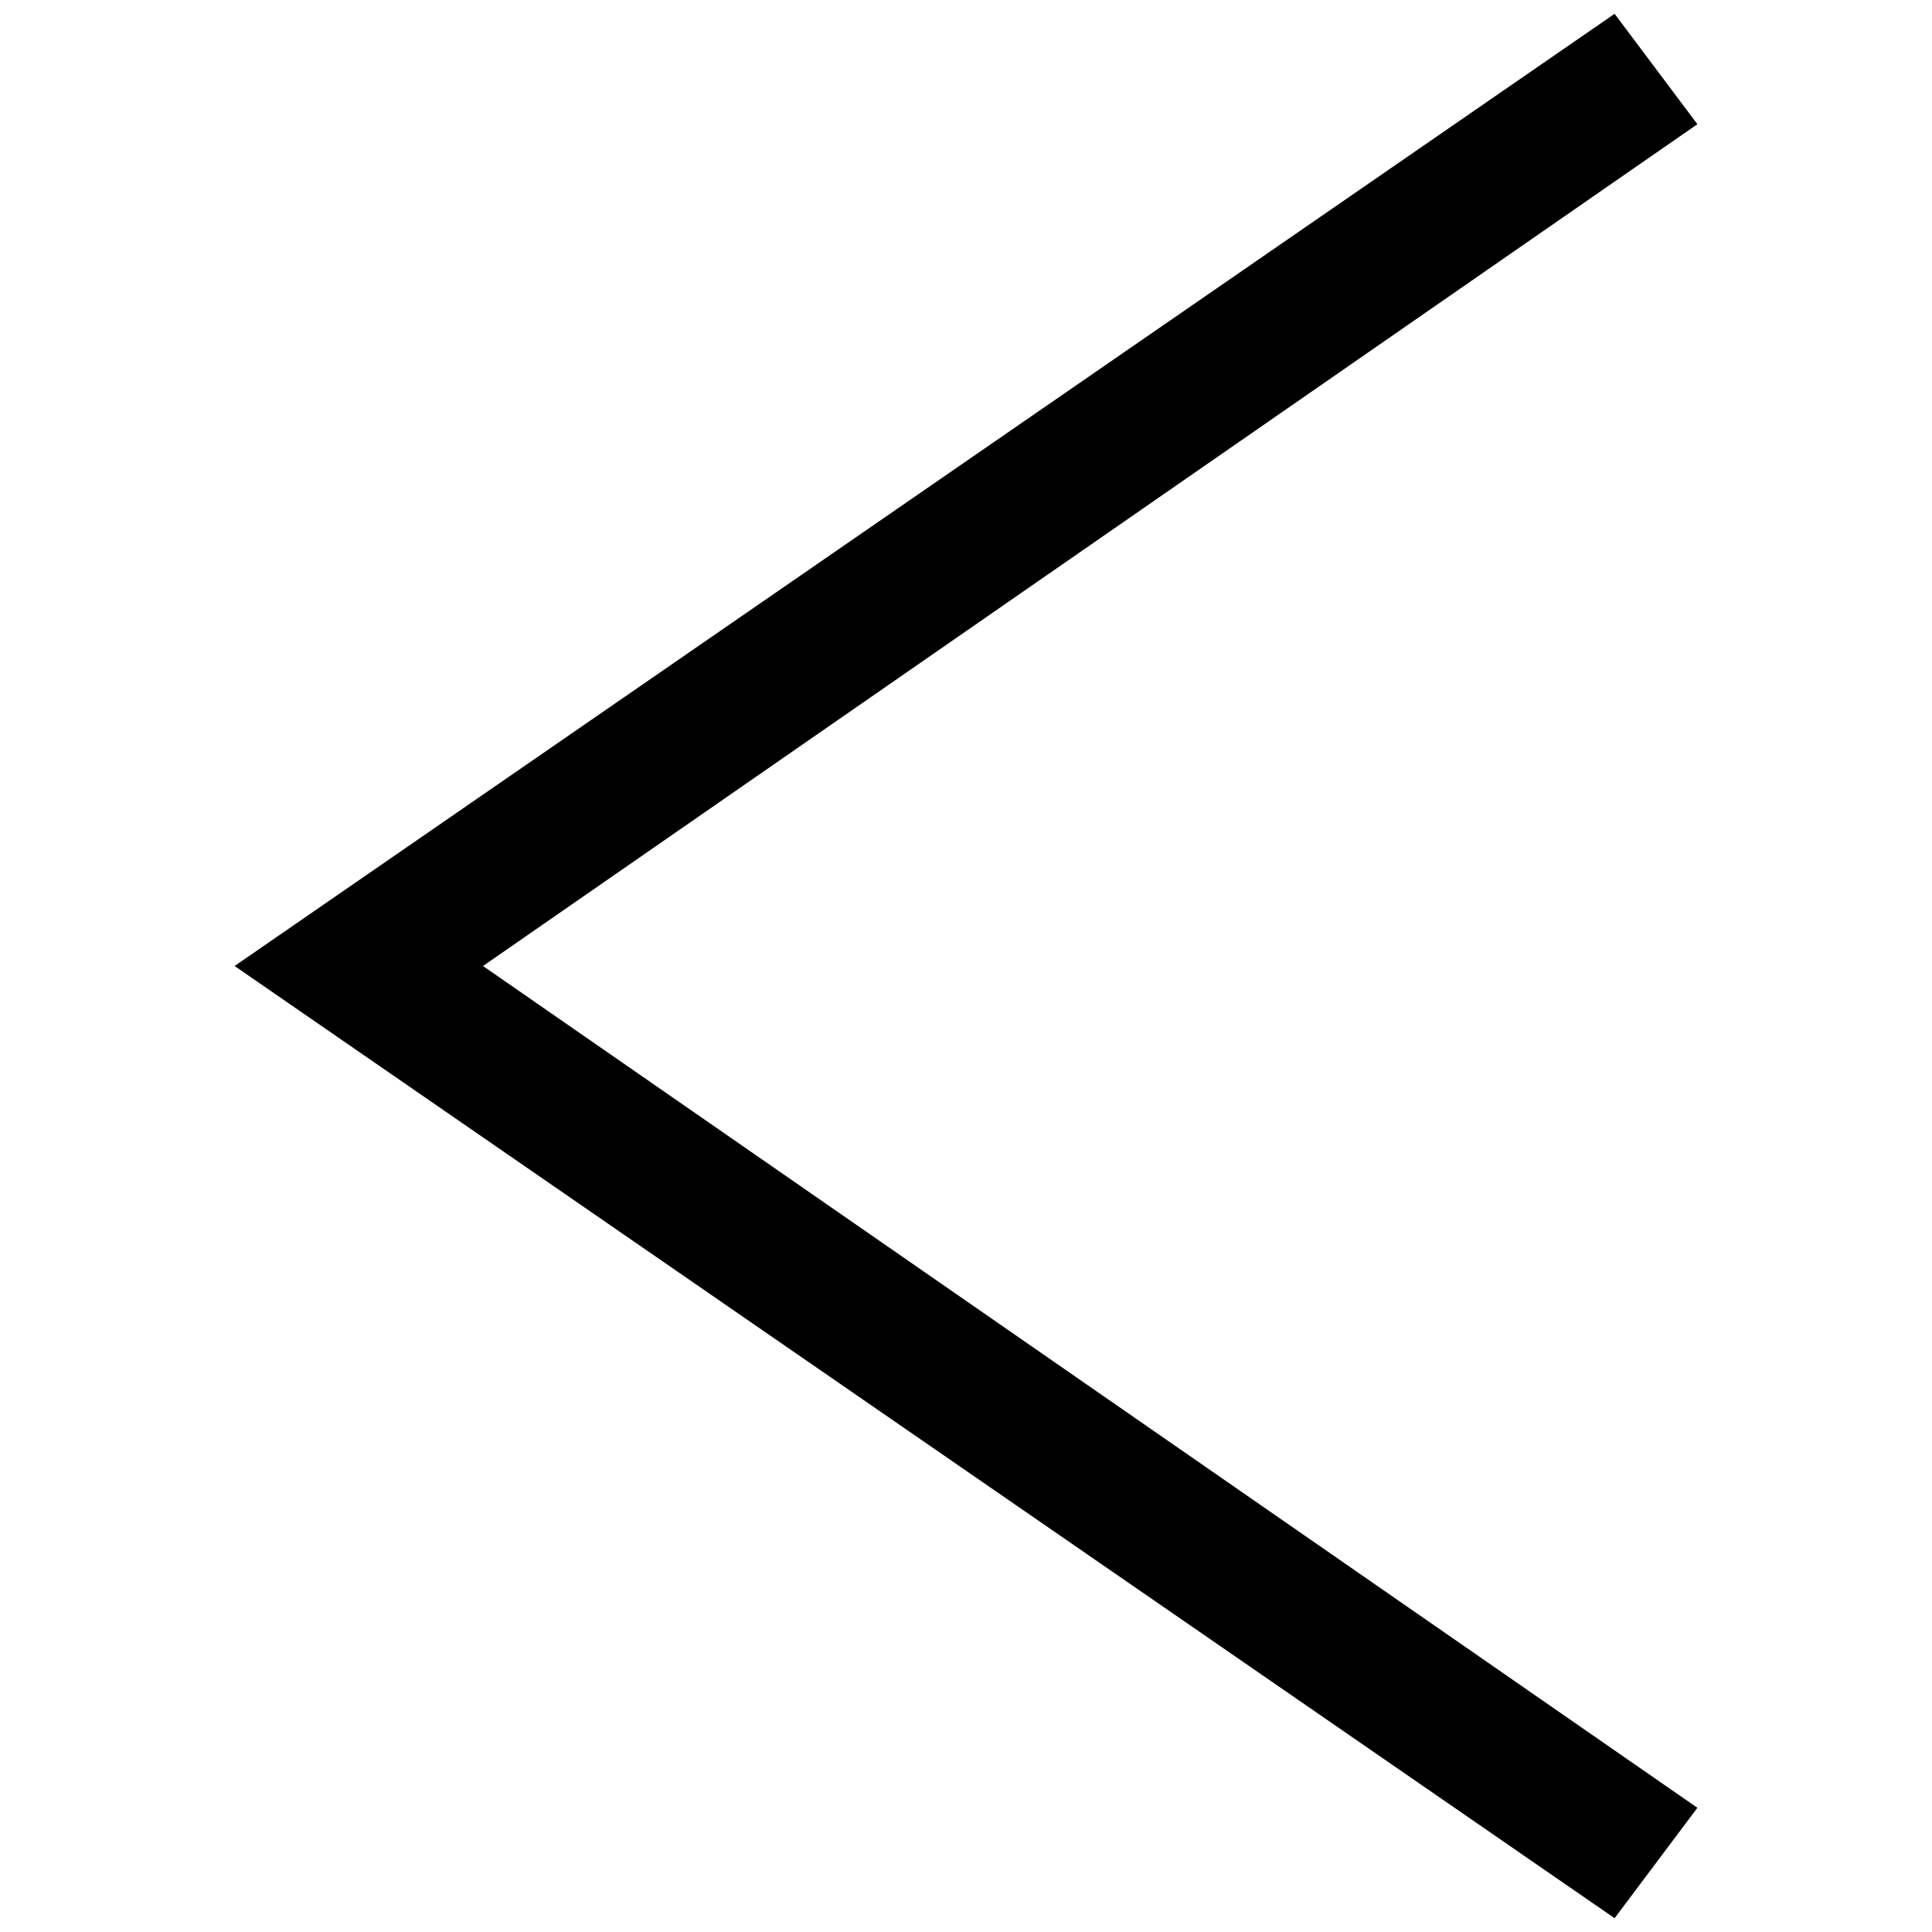
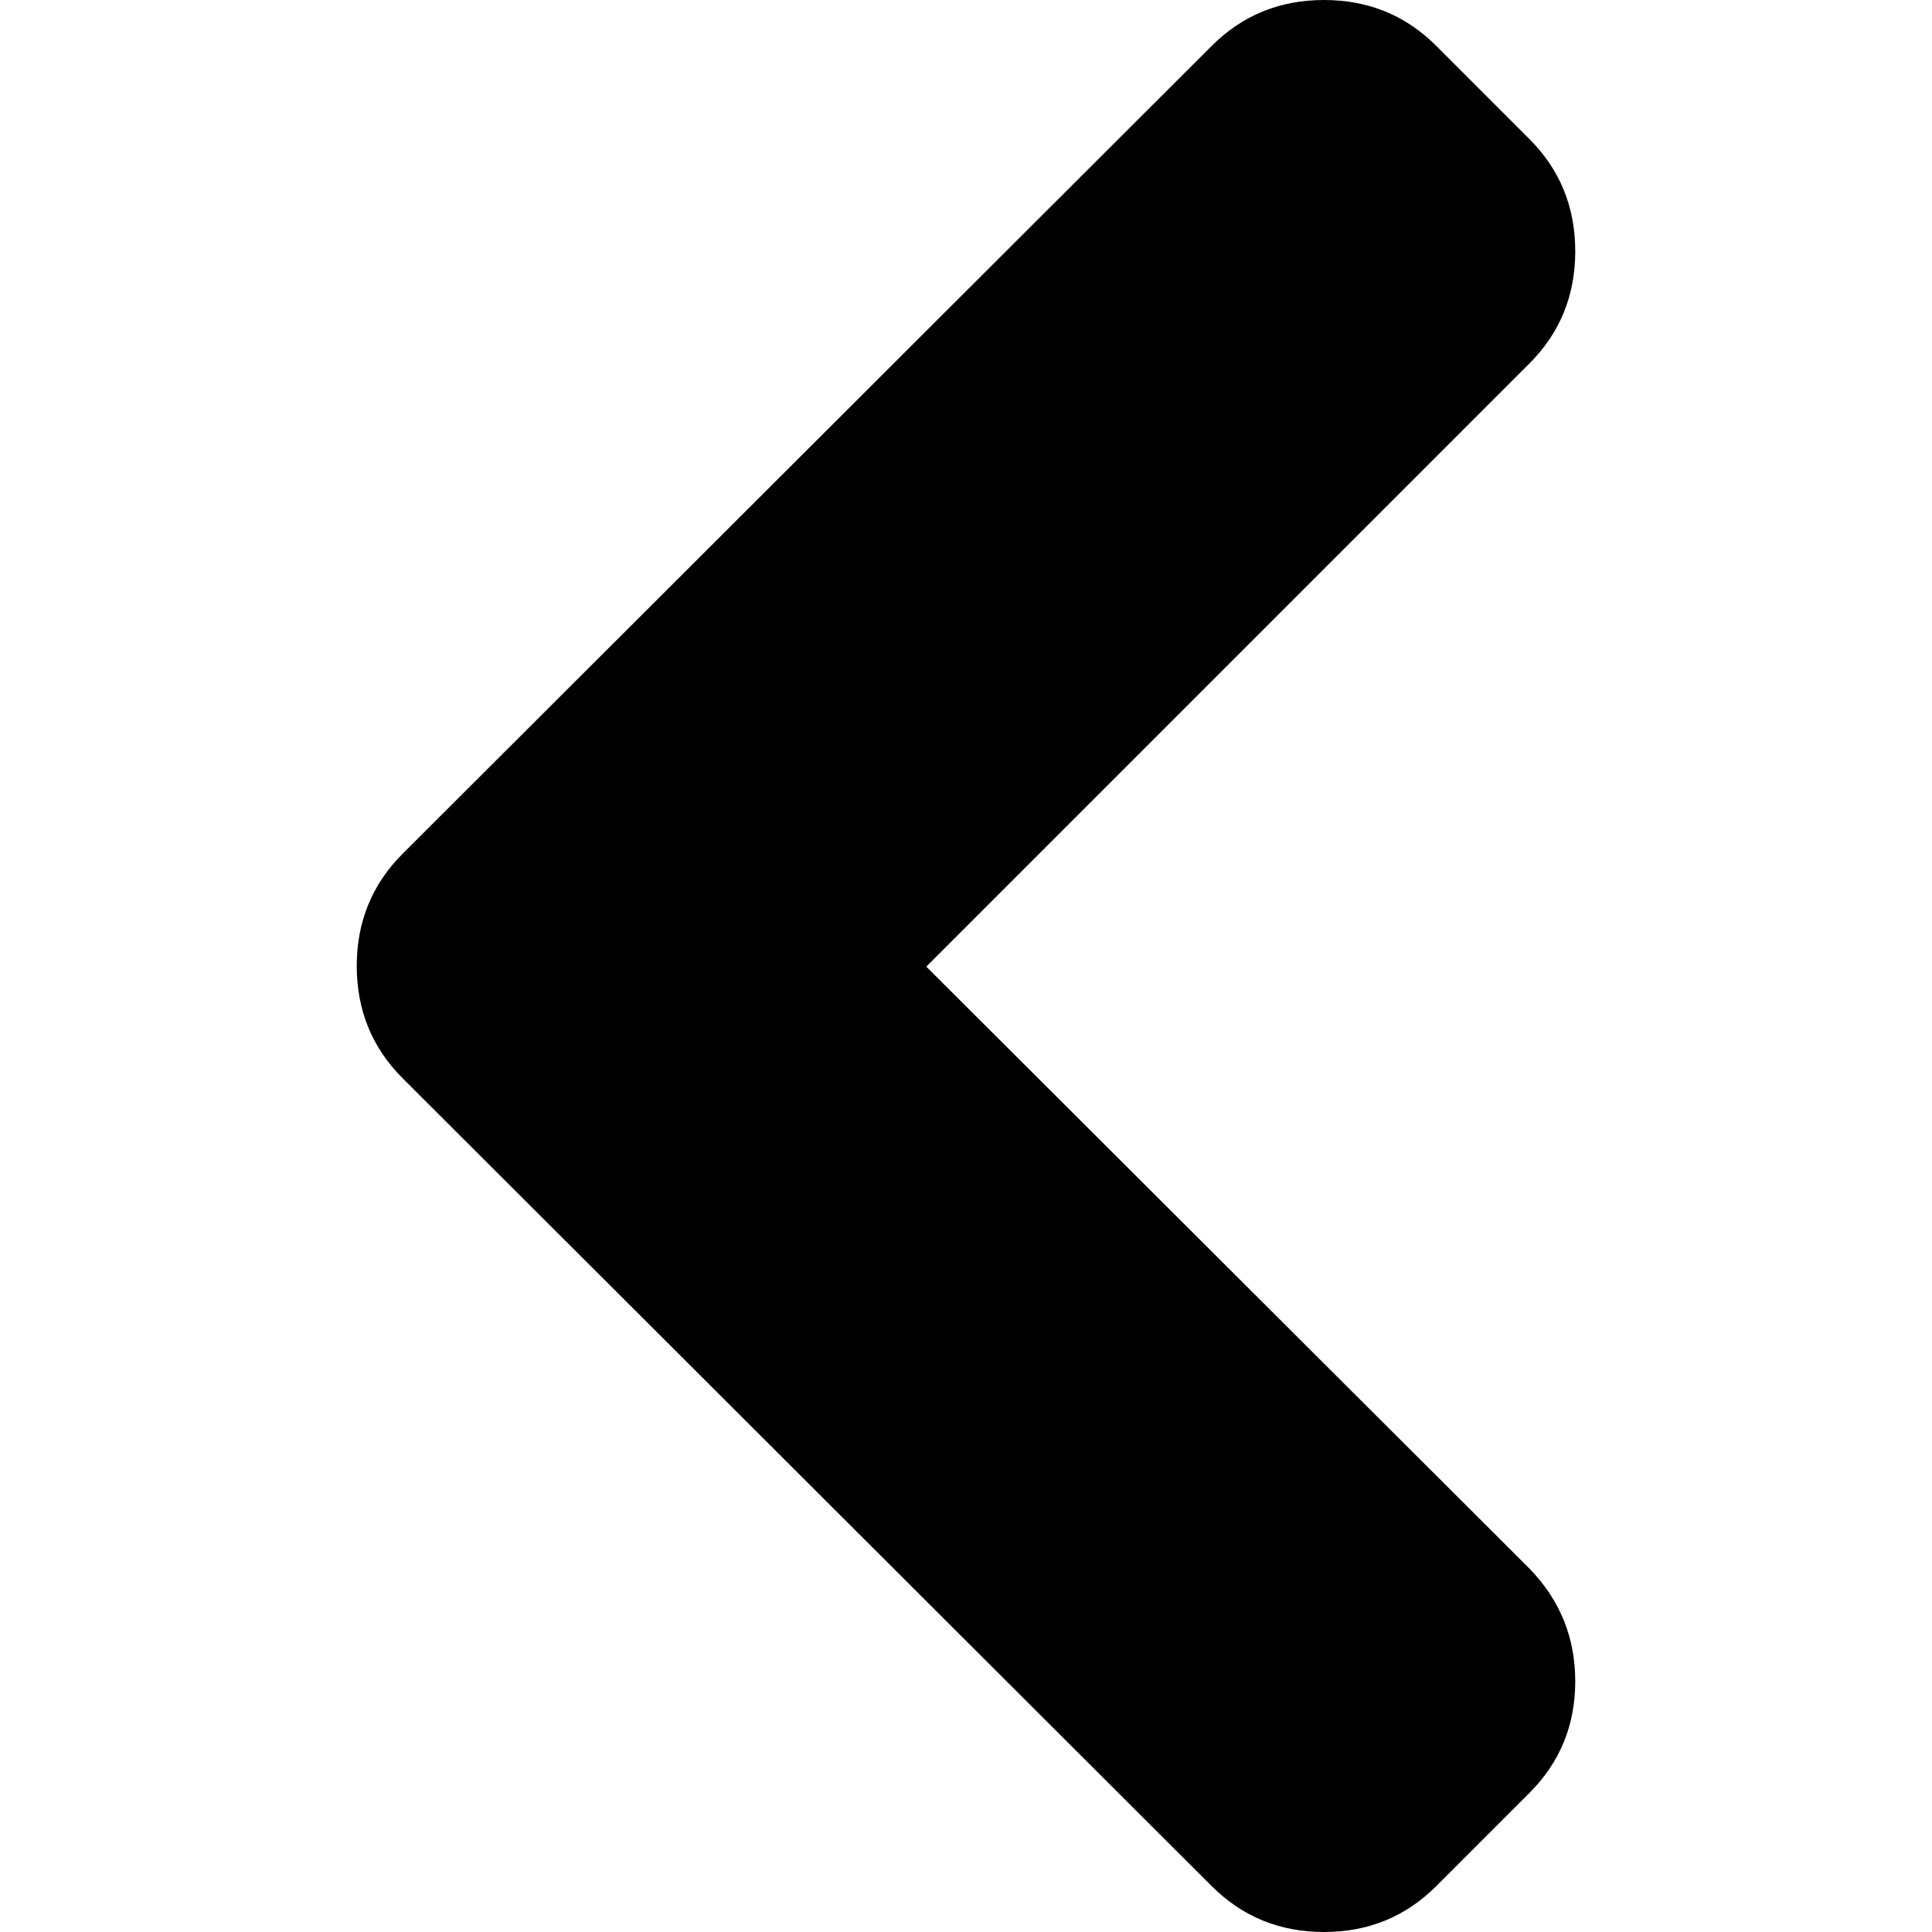
- <svg xmlns="http://www.w3.org/2000/svg" version="1.1" x="0px" y="0px" width="14px" height="14px" viewBox="0 0 14 14" enable-background="new 0 0 14 14" xml:space="preserve">
-   <g id="Layer_2">
+ <svg xmlns="http://www.w3.org/2000/svg" version="1.1" id="Capa_1" x="0px" y="0px" width="444.531px" height="444.531px" viewBox="0 0 444.531 444.531" style="enable-background:new 0 0 444.531 444.531;" xml:space="preserve">
+   <g>
+     <path d="M213.13,222.409L351.88,83.653c7.05-7.043,10.567-15.657,10.567-25.841c0-10.183-3.518-18.793-10.567-25.835   l-21.409-21.416C323.432,3.521,314.817,0,304.637,0s-18.791,3.521-25.841,10.561L92.649,196.425   c-7.044,7.043-10.566,15.656-10.566,25.841s3.521,18.791,10.566,25.837l186.146,185.864c7.05,7.043,15.66,10.564,25.841,10.564   s18.795-3.521,25.834-10.564l21.409-21.412c7.05-7.039,10.567-15.604,10.567-25.697c0-10.085-3.518-18.746-10.567-25.978   L213.13,222.409z" />
+   </g>
+   <g>
</g>
-   <g id="Layer_3">
+   <g>
</g>
-   <g id="Layer_4">
+   <g>
</g>
-   <g id="Layer_5">
+   <g>
</g>
-   <g id="Layer_6">
+   <g>
</g>
-   <g id="Layer_8">
+   <g>
</g>
-   <g id="Layer_9">
+   <g>
</g>
-   <g id="Layer_10">
+   <g>
</g>
-   <g id="Layer_11">
+   <g>
</g>
-   <g id="Layer_12">
+   <g>
</g>
-   <g id="Layer_13">
+   <g>
</g>
-   <g id="Layer_14">
+   <g>
</g>
-   <g id="Layer_15">
+   <g>
</g>
-   <g id="Layer_16">
+   <g>
</g>
-   <g id="Layer_17">
- </g>
-   <g id="Layer_18">
- </g>
-   <g id="Layer_19">
- </g>
-   <g id="Layer_20">
- </g>
-   <g id="Layer_21">
- </g>
-   <g id="Layer_24">
- </g>
-   <g id="Layer_25">
- </g>
-   <g id="Layer_26">
- </g>
-   <g id="Layer_27">
- </g>
-   <g id="Layer_28">
- </g>
-   <g id="Layer_29">
- </g>
-   <g id="Layer_47">
- </g>
-   <g id="Layer_30">
- </g>
-   <g id="Layer_31">
- </g>
-   <g id="Layer_32">
- </g>
-   <g id="Layer_33">
- </g>
-   <g id="Layer_34">
- </g>
-   <g id="Layer_35">
- </g>
-   <g id="Layer_36">
- </g>
-   <g id="Layer_37">
- </g>
-   <g id="Layer_38">
-     <g>
-       <polygon points="11.7,13.9 1.7,7 11.7,0.1 12.3,0.9 3.5,7 12.3,13.1   " />
-     </g>
-   </g>
-   <g id="Layer_39">
- </g>
-   <g id="Layer_40">
- </g>
-   <g id="Layer_41">
- </g>
-   <g id="Layer_42">
- </g>
-   <g id="Layer_43">
- </g>
-   <g id="Layer_44">
- </g>
-   <g id="Layer_45">
- </g>
-   <g id="Layer_46">
+   <g>
</g>
</svg>
